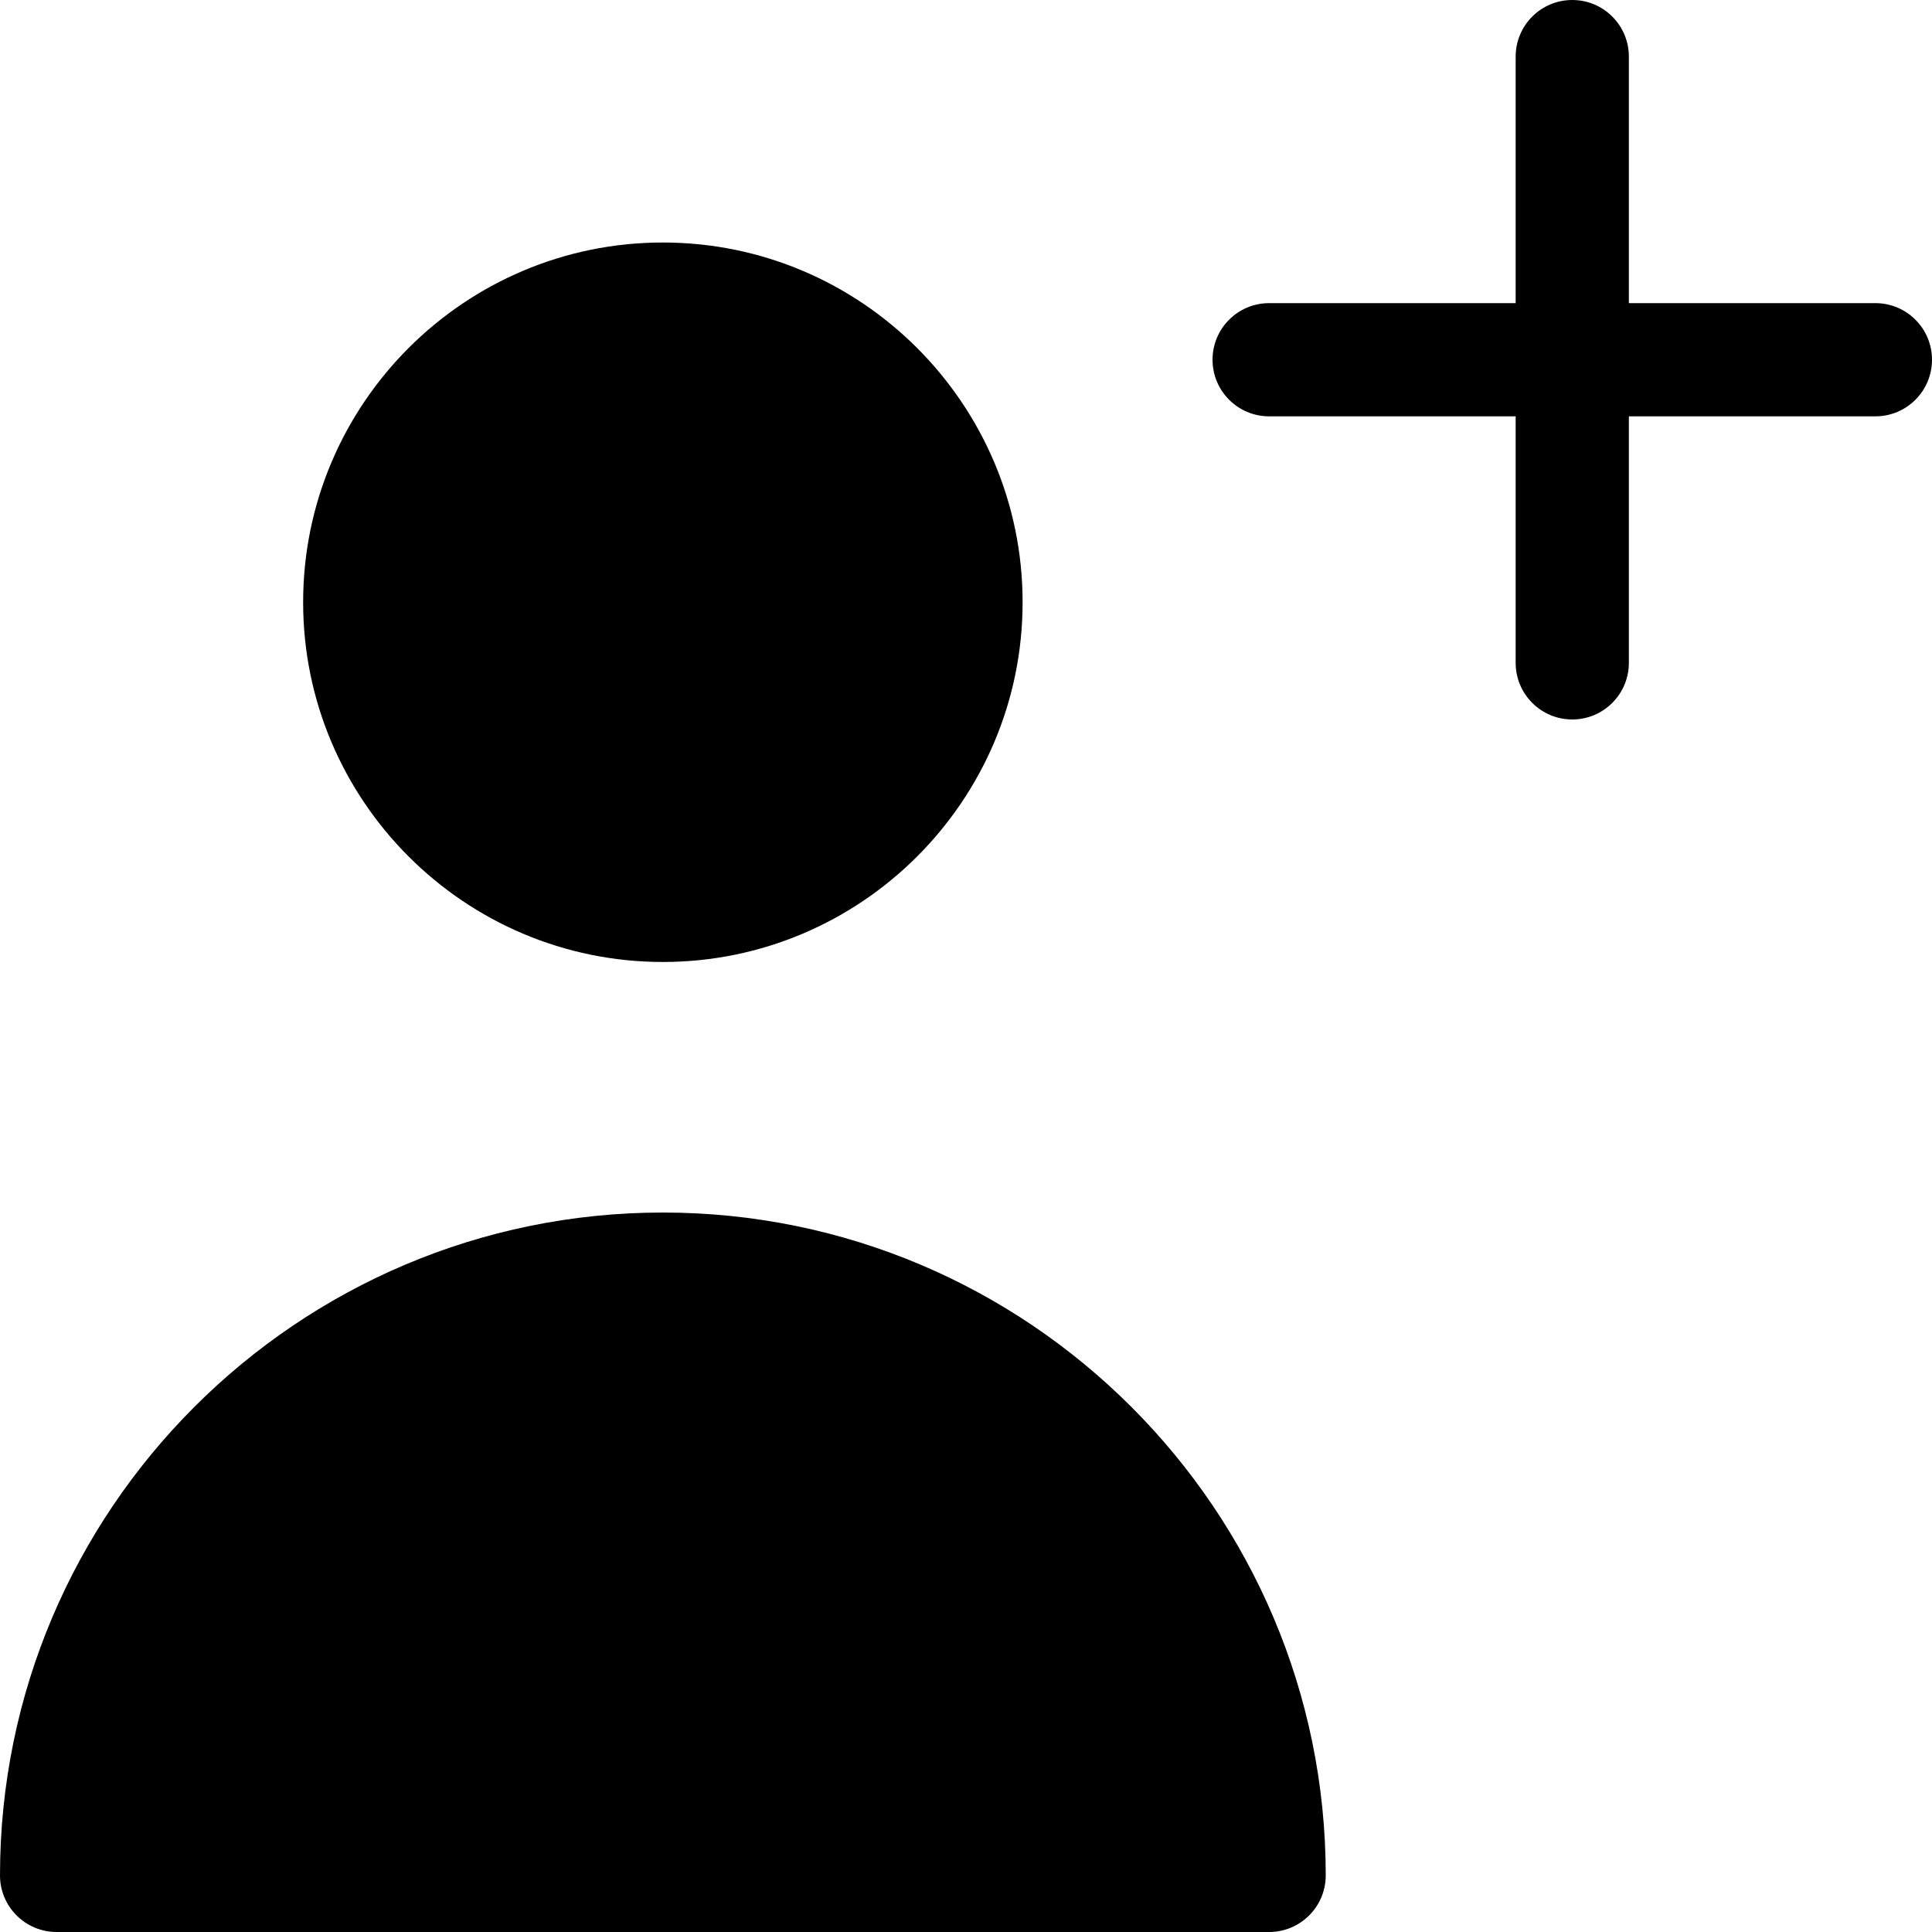
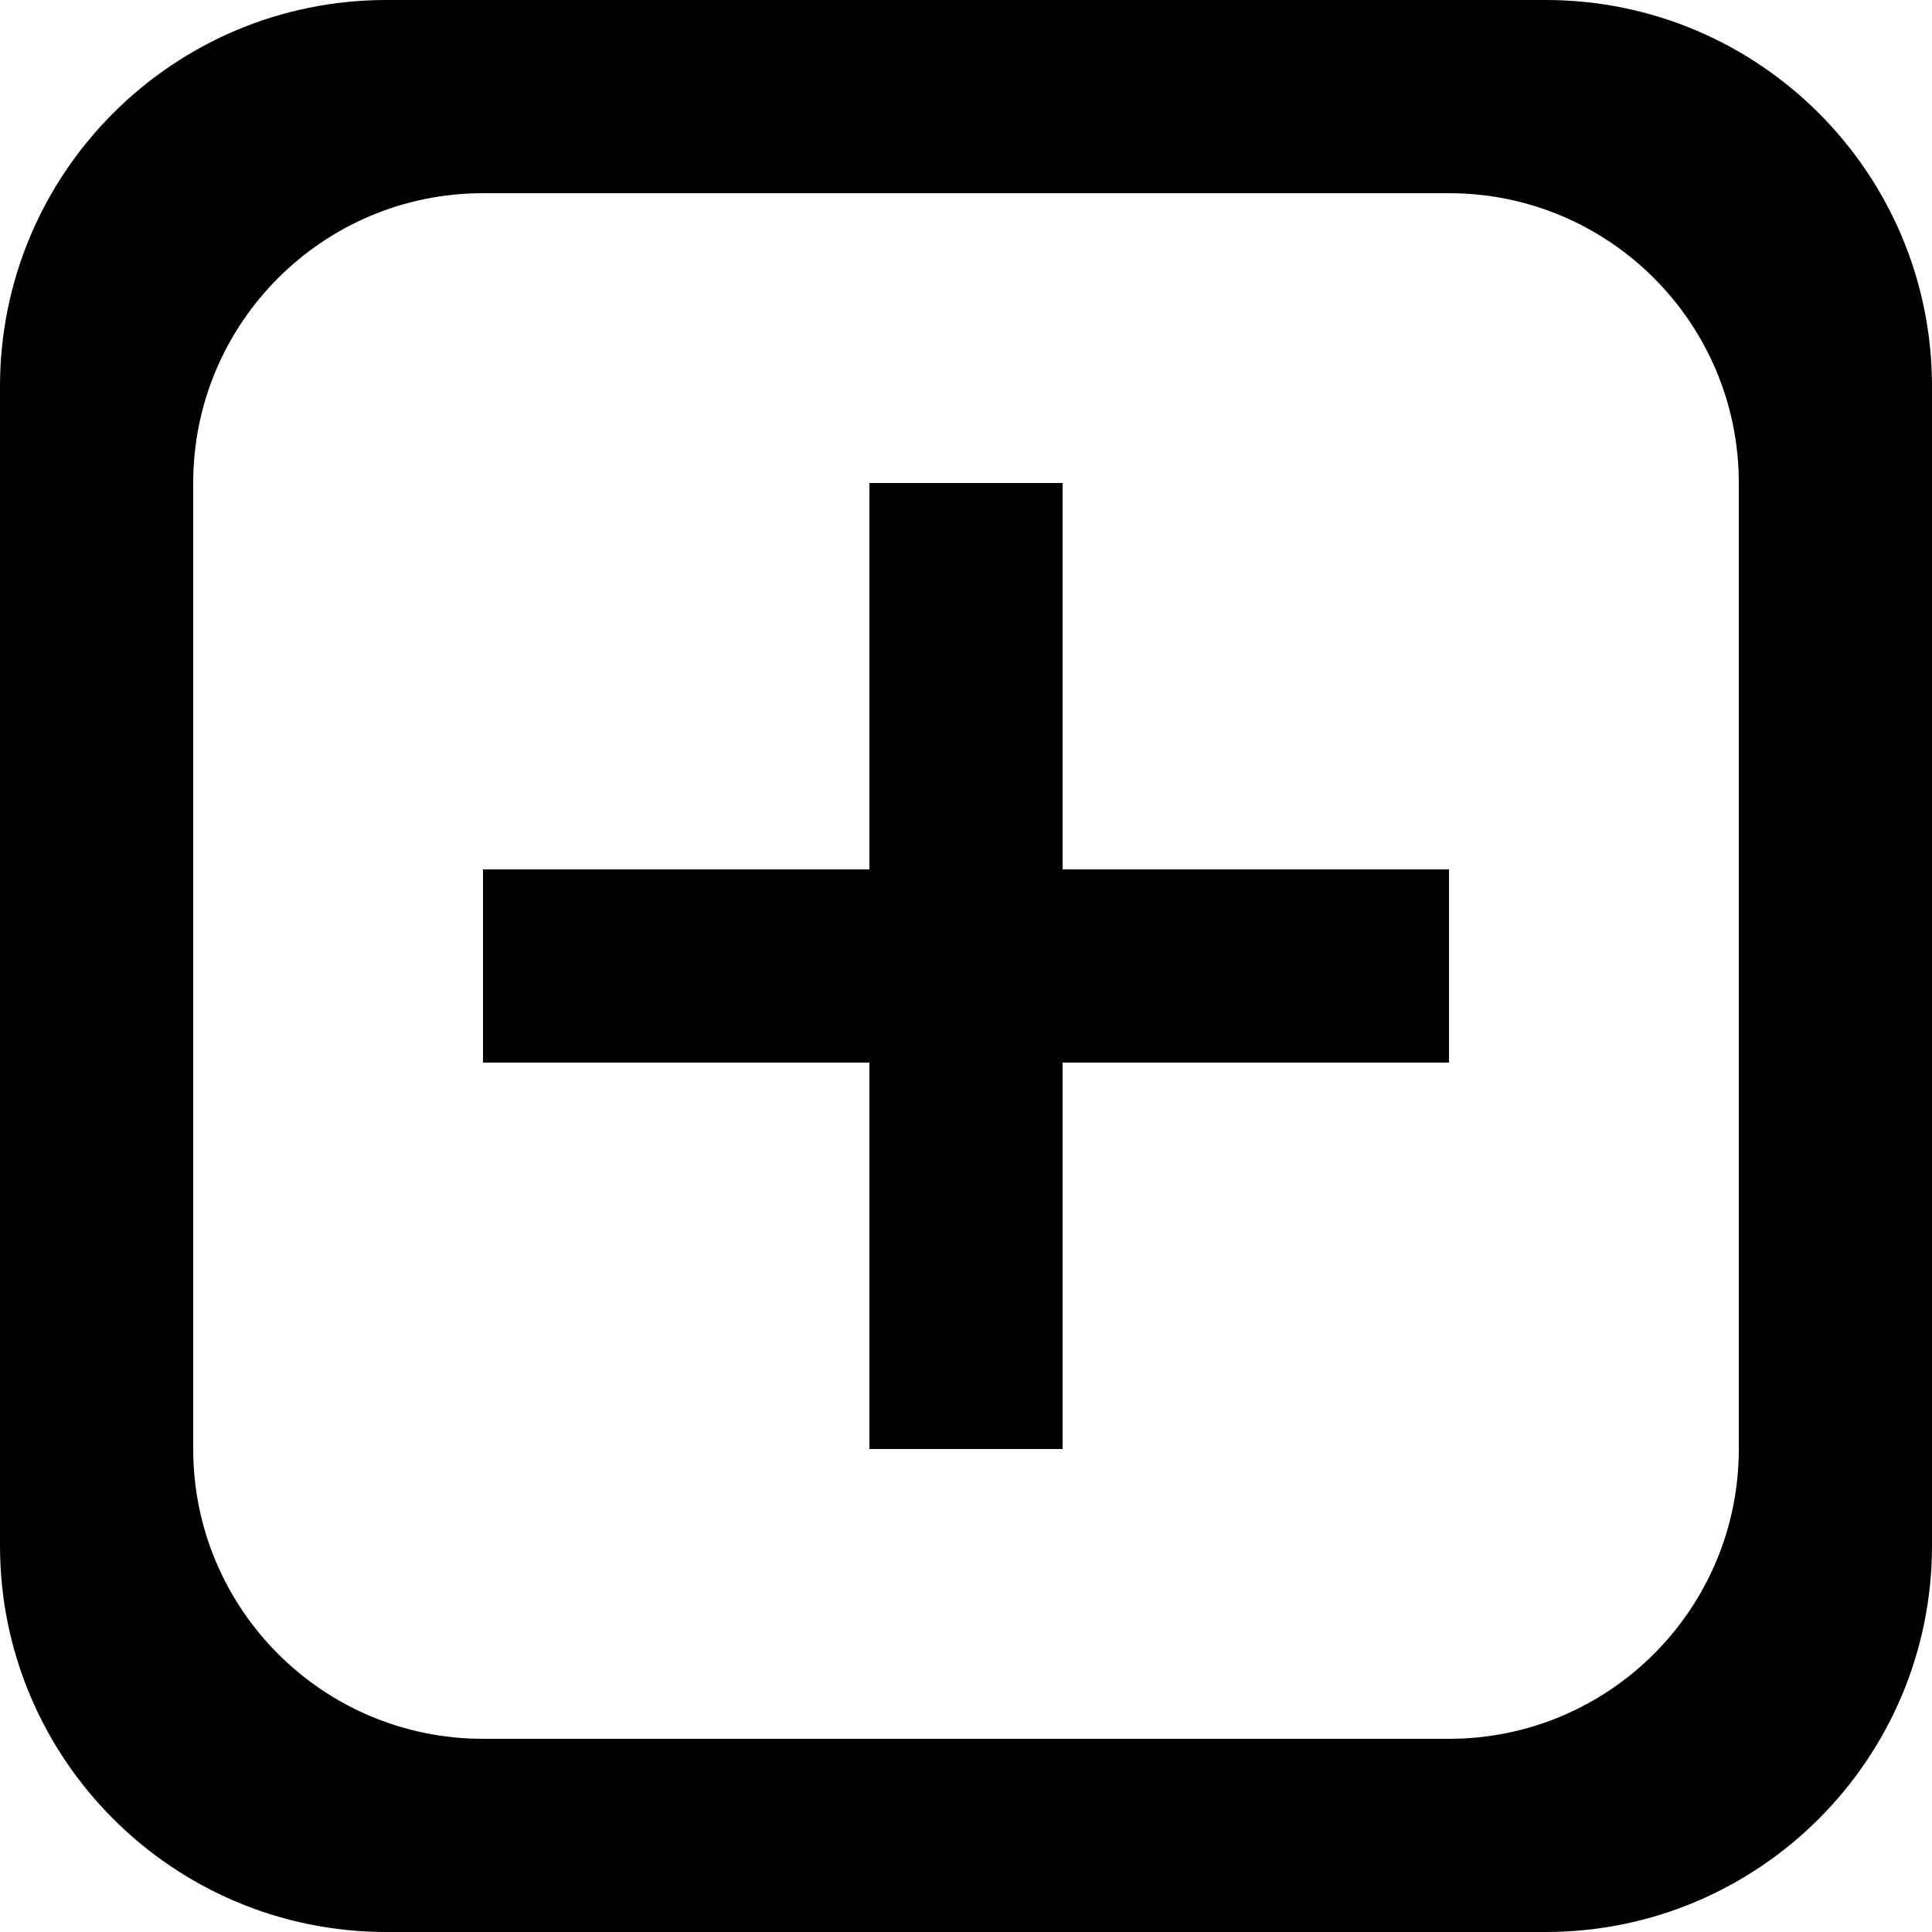
- <svg xmlns="http://www.w3.org/2000/svg" version="1.1" id="Capa_1" x="0px" y="0px" viewBox="0 0 512 512" style="enable-background:new 0 0 512 512;" xml:space="preserve">
+ <svg xmlns="http://www.w3.org/2000/svg" version="1.1" viewBox="0 0 137.144 137.144" enable-background="new 0 0 137.144 137.144">
  <g>
    <g>
-       <path d="M497,80.333h-65.334V15c0-8.284-6.716-15-15-15s-15,6.716-15,15v65.333h-65.332c-8.284,0-15,6.716-15,15s6.716,15,15,15    h65.332v65.334c0,8.284,6.716,15,15,15s15-6.716,15-15v-65.334H497c8.284,0,15-6.716,15-15S505.284,80.333,497,80.333z" />
+       <path d="M75.429,34.286H61.715v27.429H34.286v13.714h27.429v27.43h13.714v-27.43h27.429V61.715H75.429V34.286z M109.715,0H27.429    C12.28,0,0,12.281,0,27.429v82.286c0,15.149,12.28,27.429,27.429,27.429h82.286c15.149,0,27.429-12.28,27.429-27.429V27.429    C137.144,12.281,124.864,0,109.715,0z M123.43,102.858c0,11.361-9.21,20.572-20.571,20.572H34.286    c-11.361,0-20.571-9.21-20.571-20.572V34.286c0-11.361,9.21-20.572,20.571-20.572h68.573c11.361,0,20.571,9.21,20.571,20.572    V102.858z" />
    </g>
  </g>
-   <g>
-     <g>
-       <path d="M175.666,321.334C78.804,321.334,0,400.138,0,497c0,8.284,6.716,15,15,15h321.334c8.284,0,15-6.716,15-15    C351.334,400.138,272.529,321.334,175.666,321.334z" />
-     </g>
-   </g>
-   <g>
-     <g>
-       <path d="M175.666,64.267c-52.566,0-95.332,42.767-95.332,95.334s42.766,95.333,95.332,95.333    c52.567,0,95.334-42.766,95.334-95.333C271,107.034,228.233,64.267,175.666,64.267z" />
-     </g>
-   </g>
-   <g>
- </g>
-   <g>
- </g>
-   <g>
- </g>
-   <g>
- </g>
-   <g>
- </g>
-   <g>
- </g>
-   <g>
- </g>
-   <g>
- </g>
-   <g>
- </g>
-   <g>
- </g>
-   <g>
- </g>
-   <g>
- </g>
-   <g>
- </g>
-   <g>
- </g>
-   <g>
- </g>
</svg>
